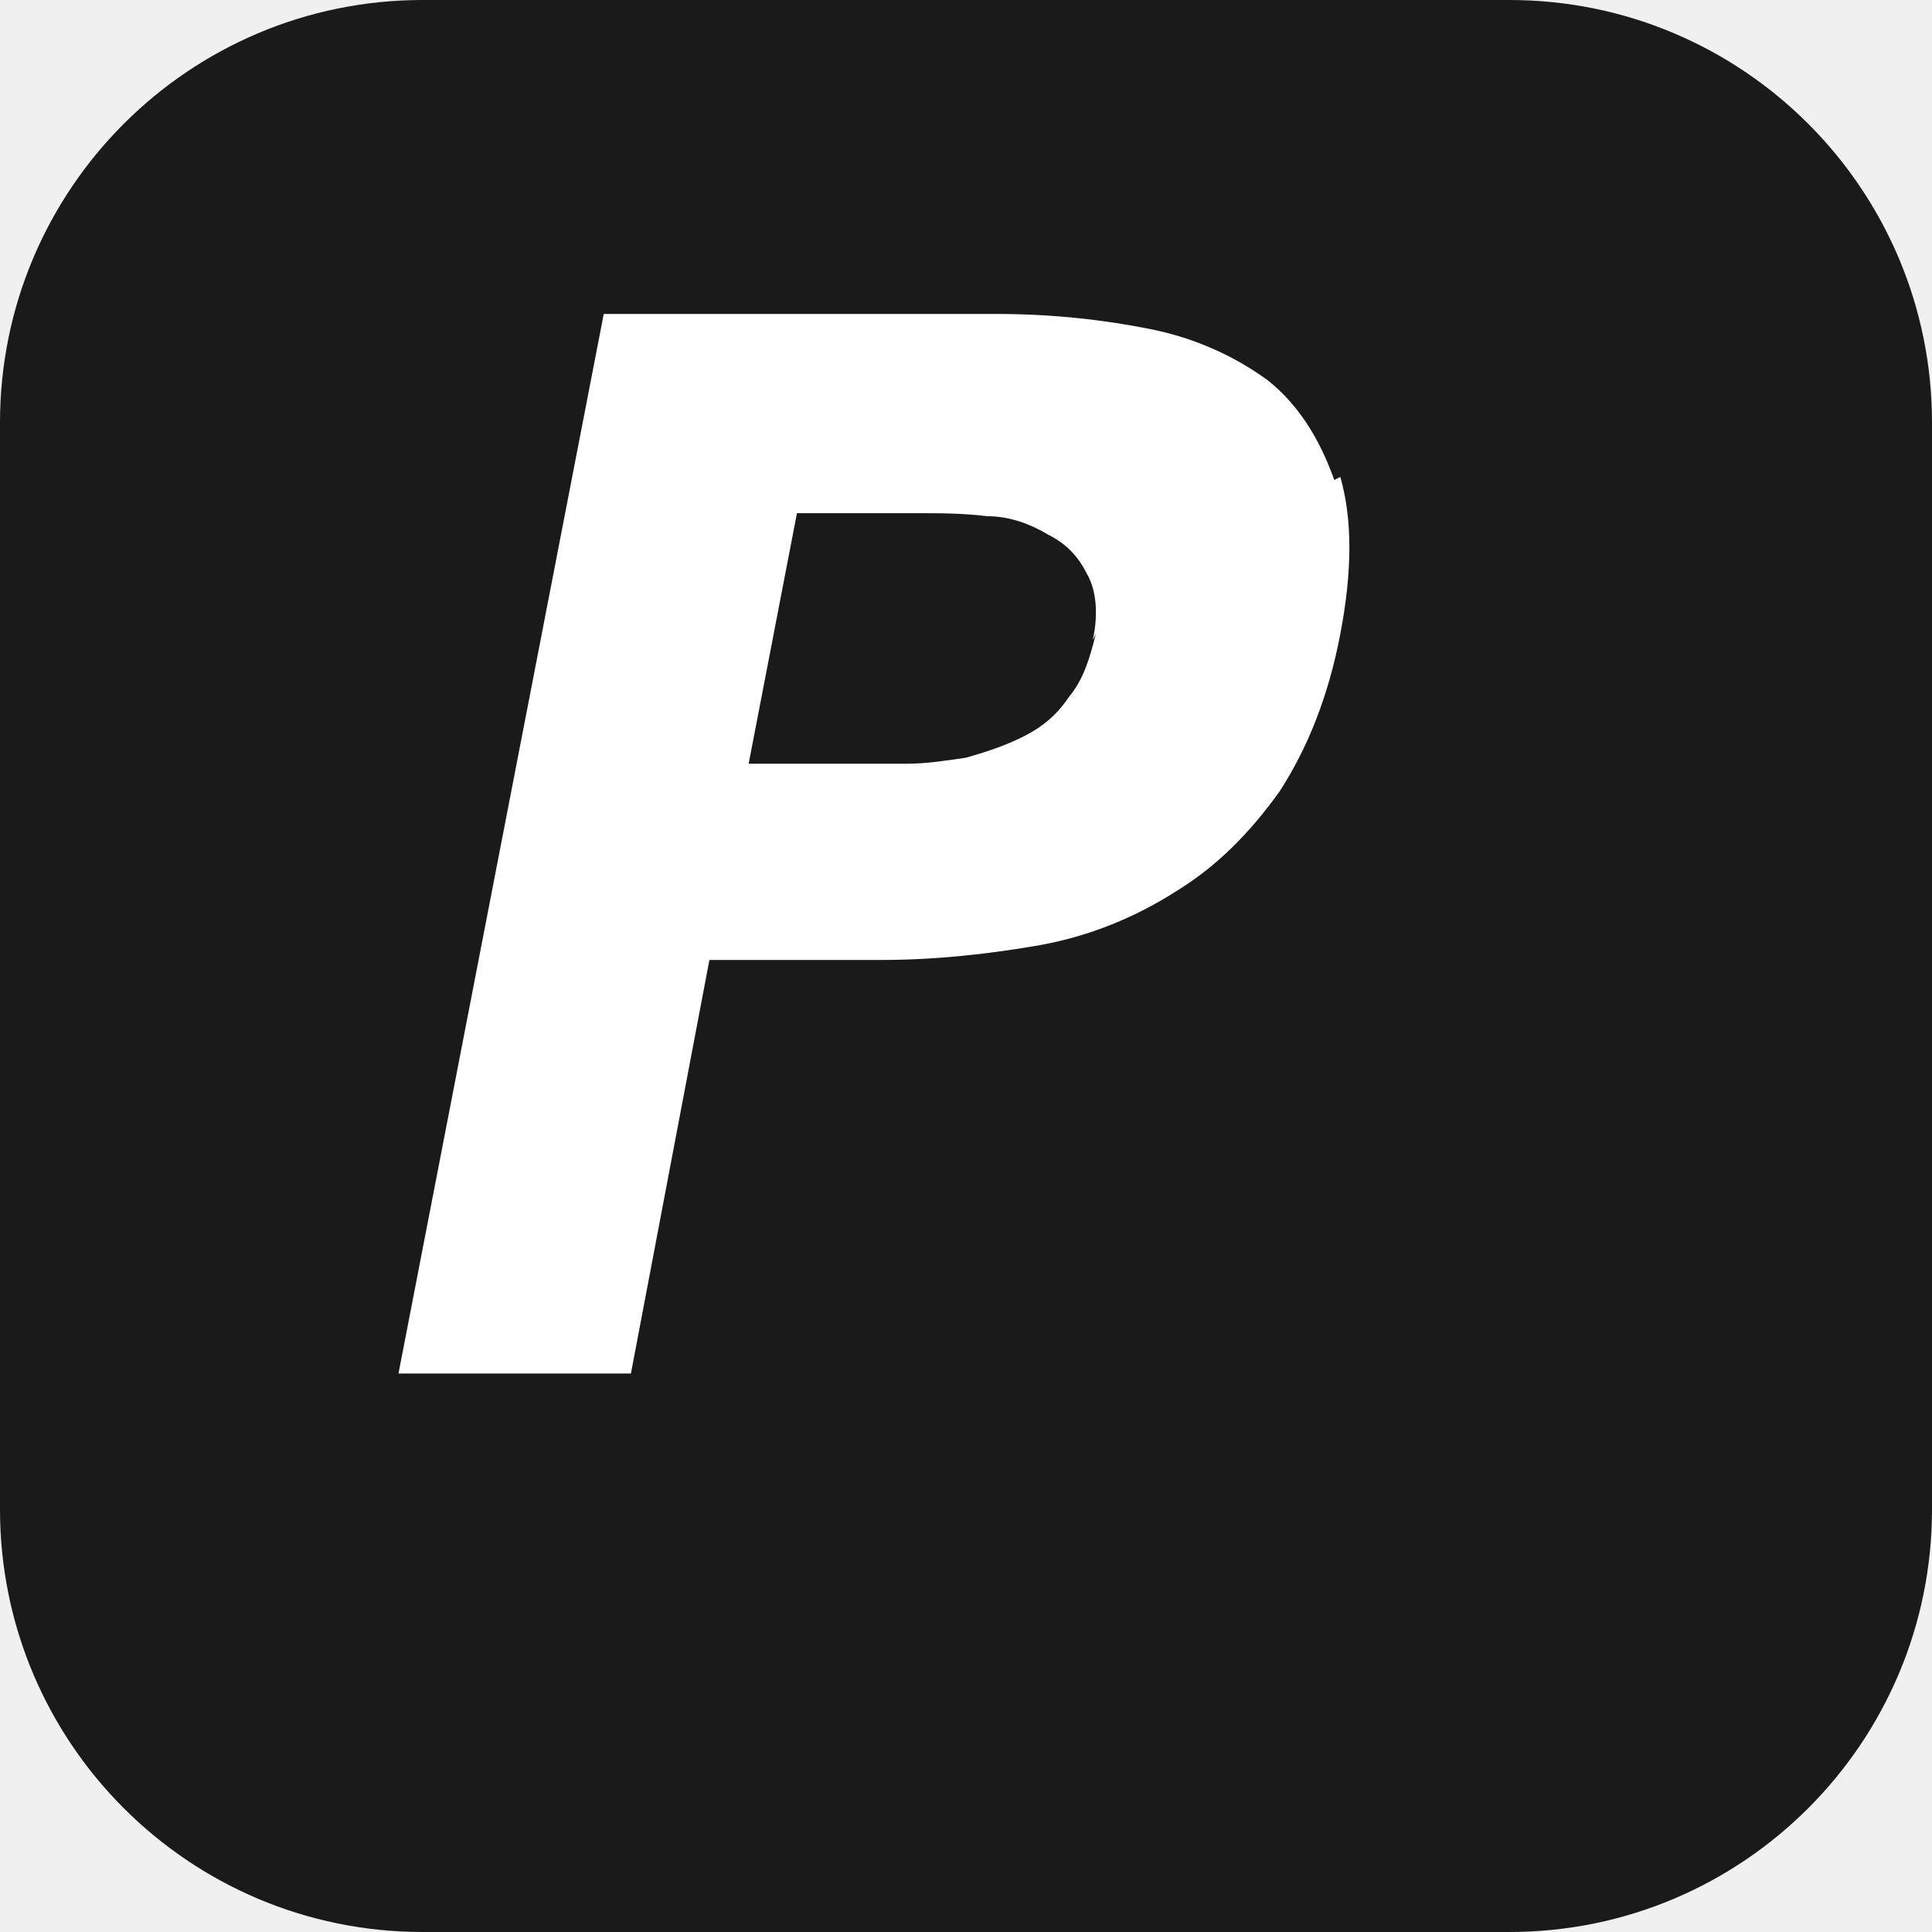
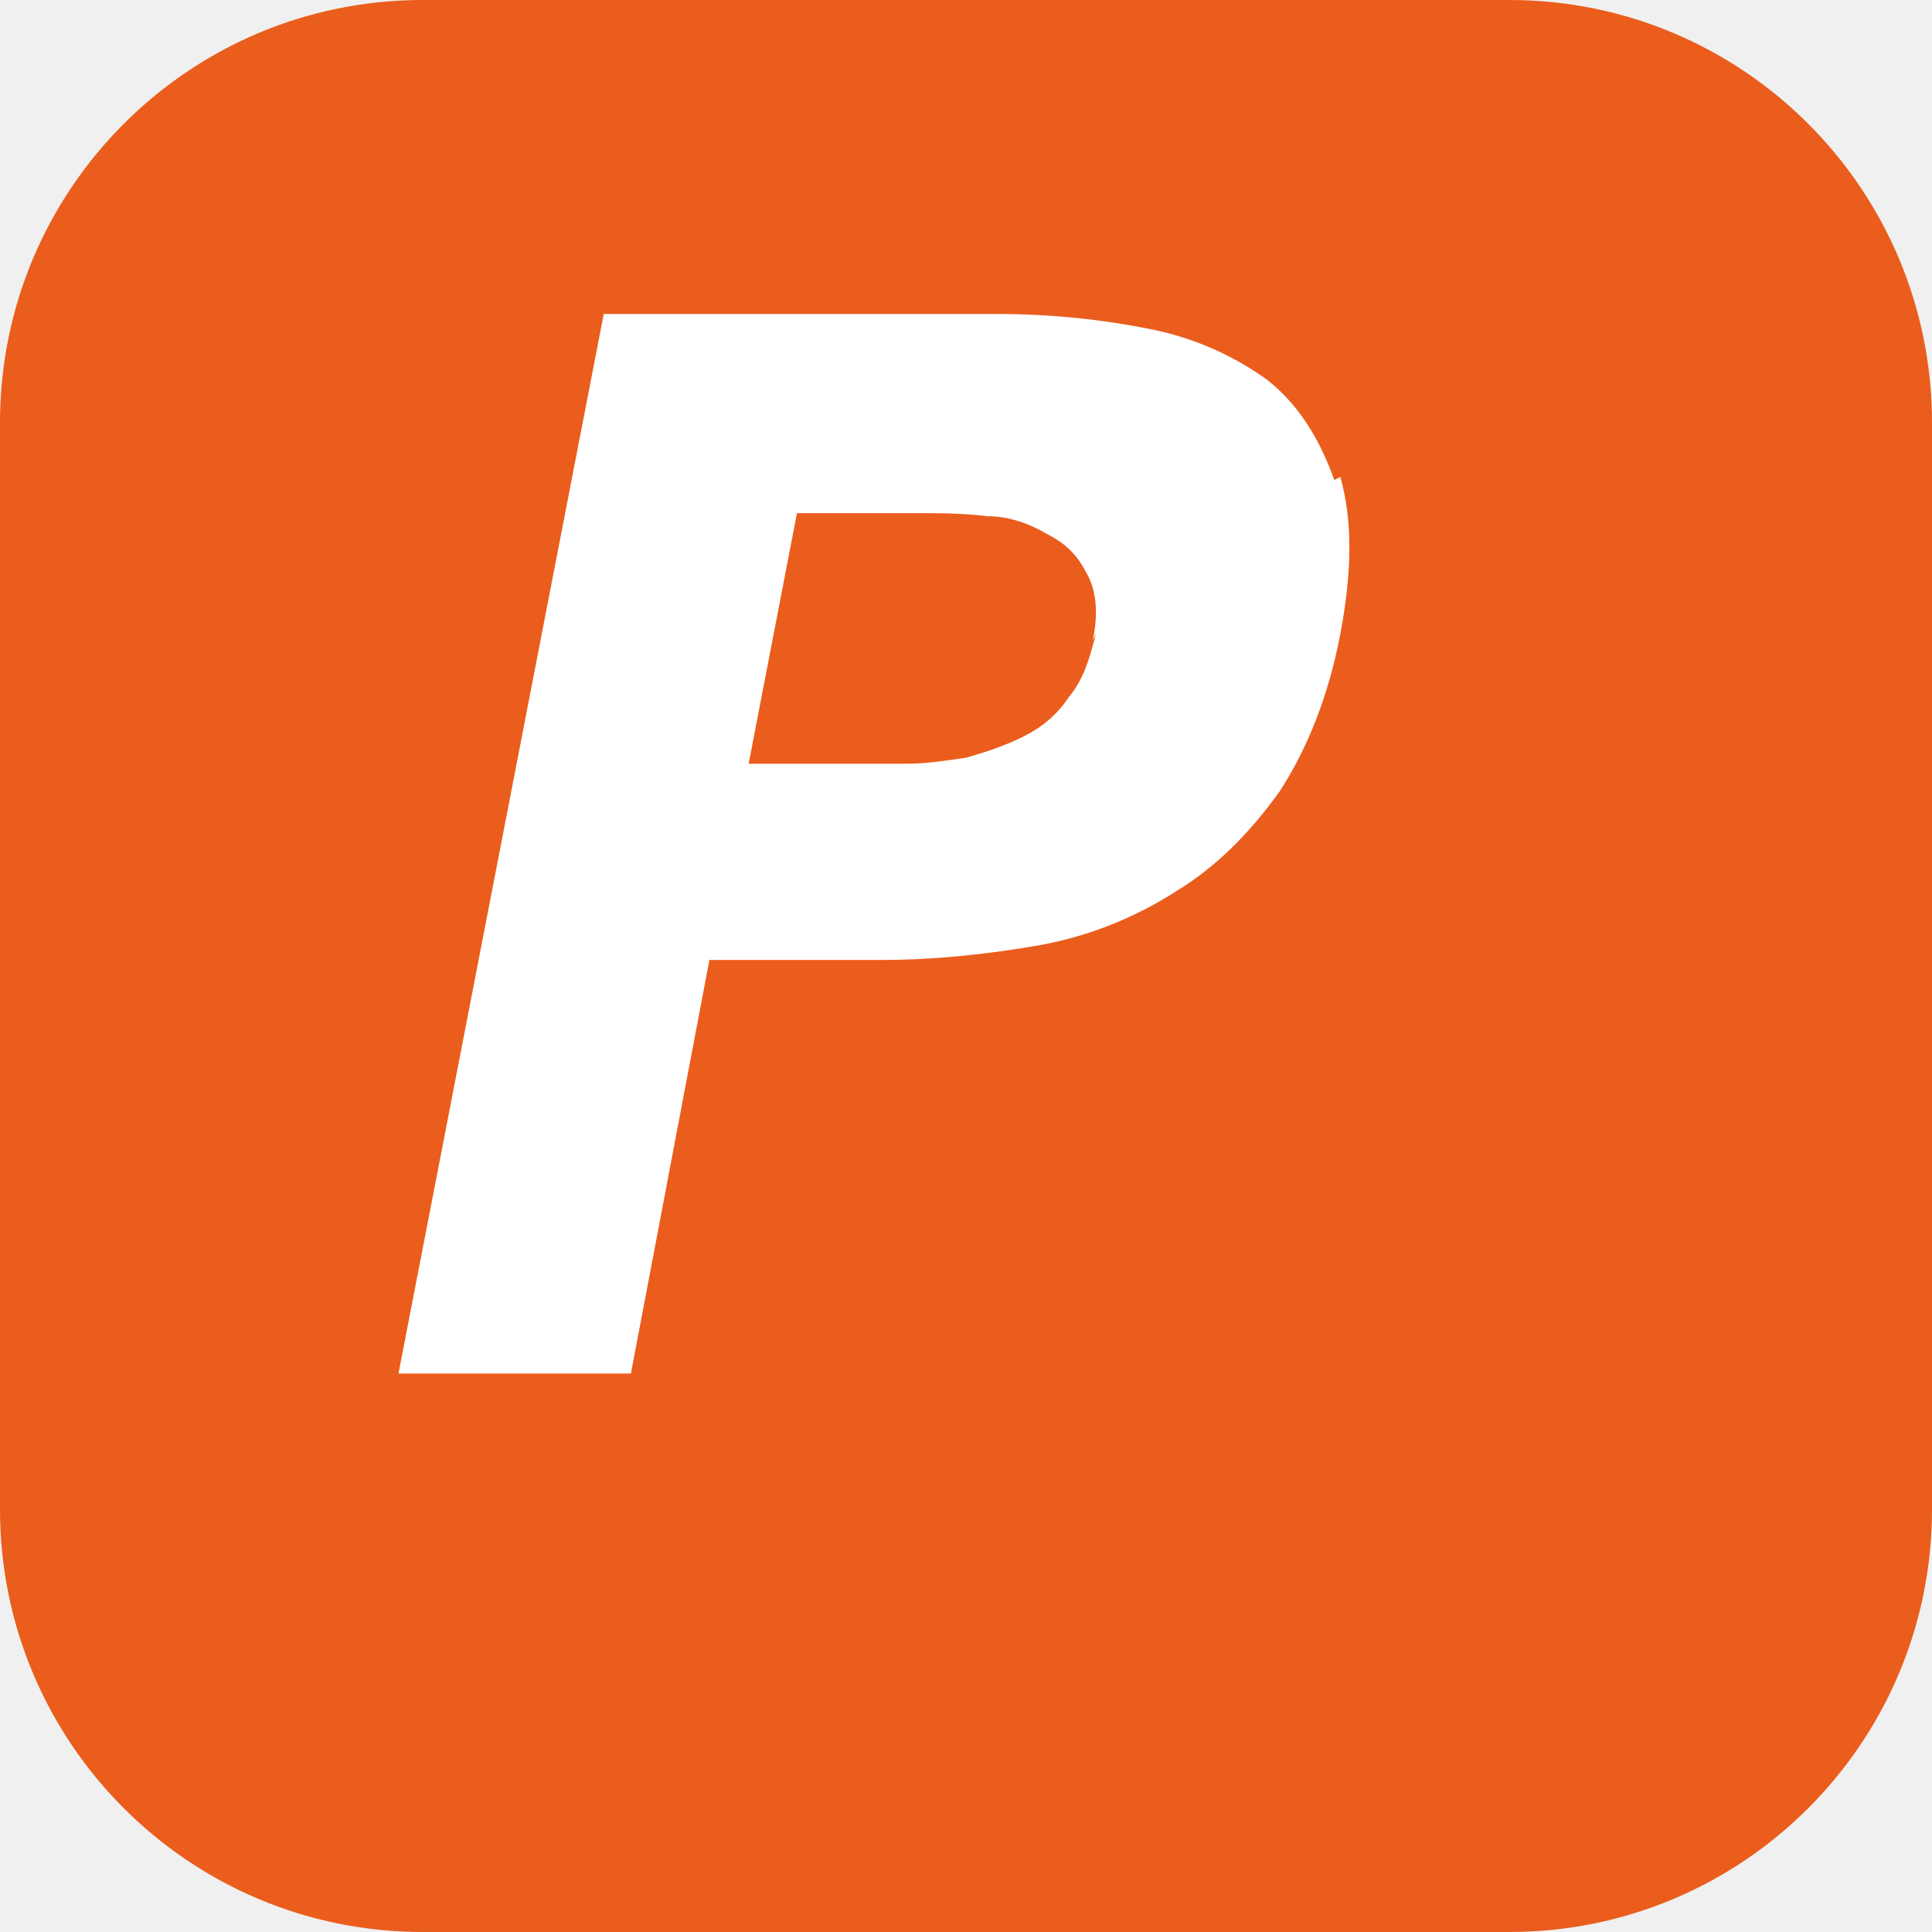
<svg xmlns="http://www.w3.org/2000/svg" viewBox="0 0 64 64">
-   <rect width="64" height="64" rx="14" fill="#1a1a1a" />
+   <rect width="64" height="64" rx="14" fill="#ea5d1c" />
  <g transform="translate(-3,-16) scale(1.0)">
    <path d="M47.2,31.9c-.5-1.4-1.2-2.5-2.2-3.3-1.1-.8-2.4-1.4-3.9-1.7-1.5-.3-3.2-.5-5.1-.5h-13l-6.8,35.1h7.7l2.6-13.7h5.7c1.8,0,3.6-.2,5.3-.5,1.6-.3,3.1-.9,4.5-1.8,1.3-.8,2.4-1.9,3.4-3.3.9-1.4,1.6-3.1,2-5.2.4-2.1.4-3.8,0-5.2ZM39.3,37c-.2.8-.4,1.5-.9,2.1-.4.6-.9,1-1.5,1.3-.6.3-1.2.5-1.9.7-.7.1-1.3.2-2,.2h-5.2l1.6-8.3h4c.7,0,1.5,0,2.3.1.8,0,1.5.3,2,.6.6.3,1,.7,1.3,1.3.3.5.4,1.3.2,2.2Z" fill="#ffffff" />
  </g>
  <g transform="translate(-167.5, 5) scale(0.62)">
    <polygon fill="#ea5d1c" points="235.4 8.8 234.5 13.8 225.8 13.8 224.3 22 224.2 22.5 219.3 22.5 220.8 13.8 212 13.8 213 8.8 213 8.8 221.7 8.8 223.2 0 228.2 0 226.7 8.8 235.4 8.8" />
  </g>
</svg>
